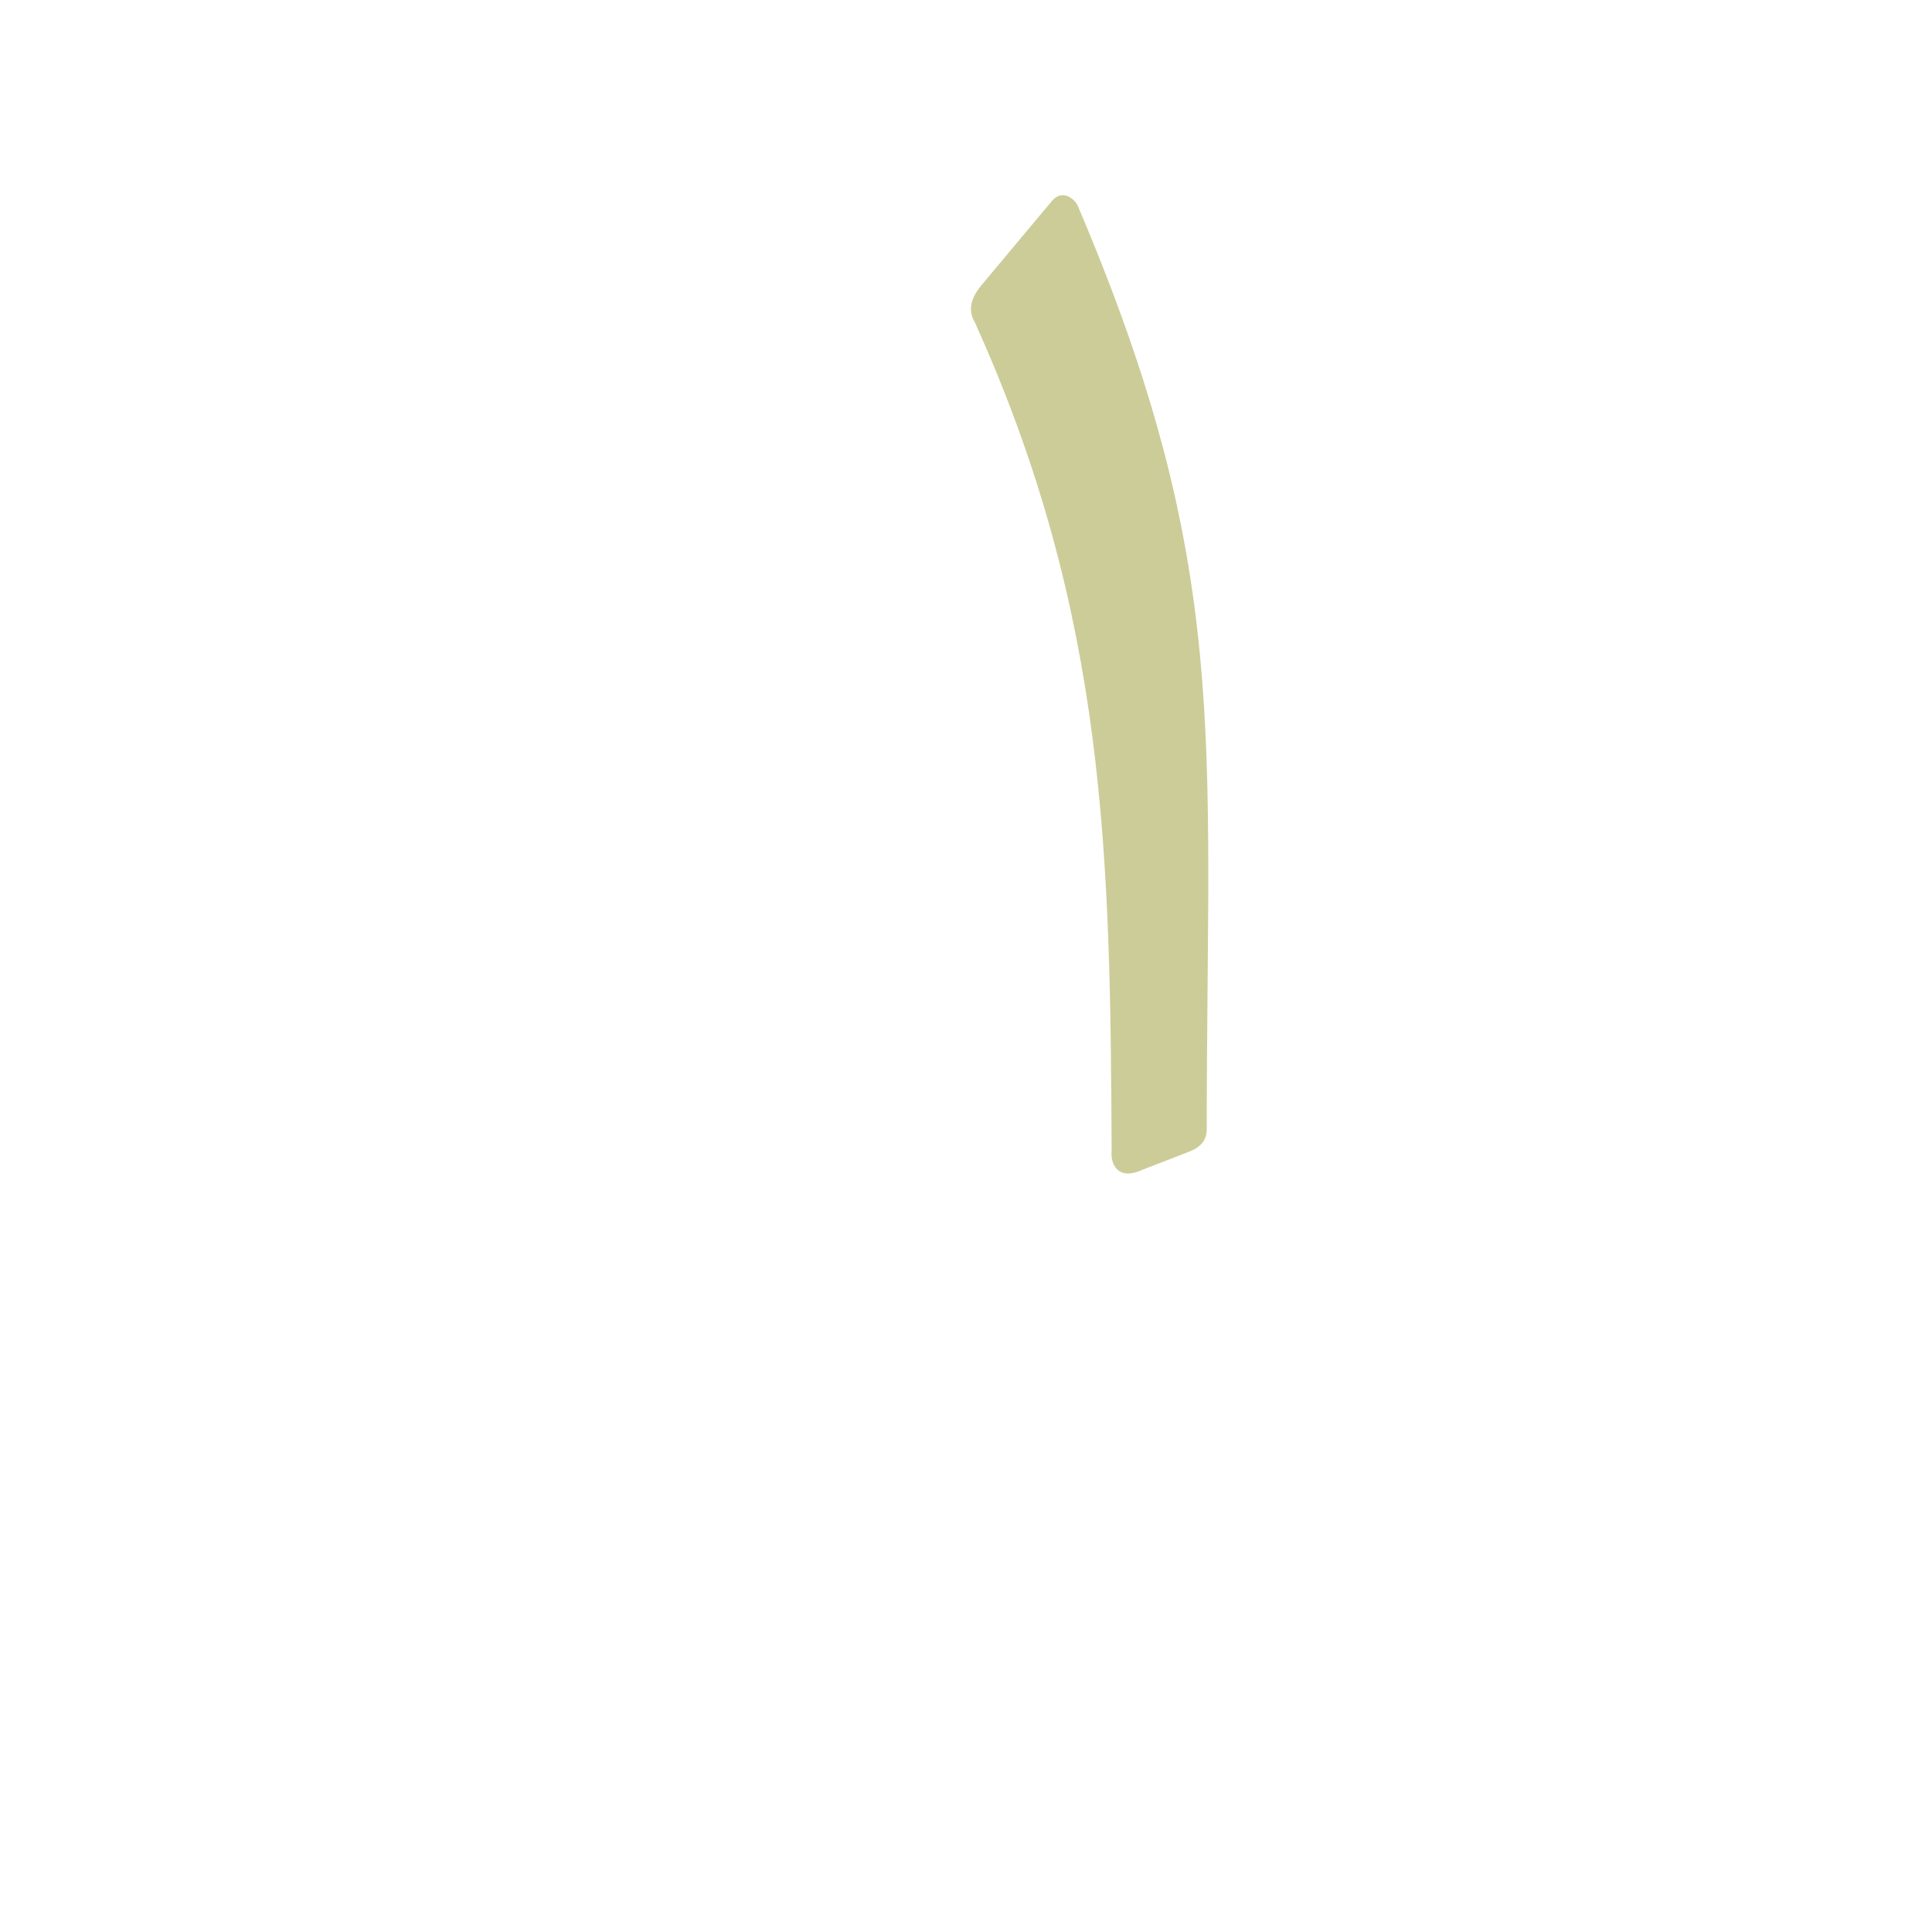
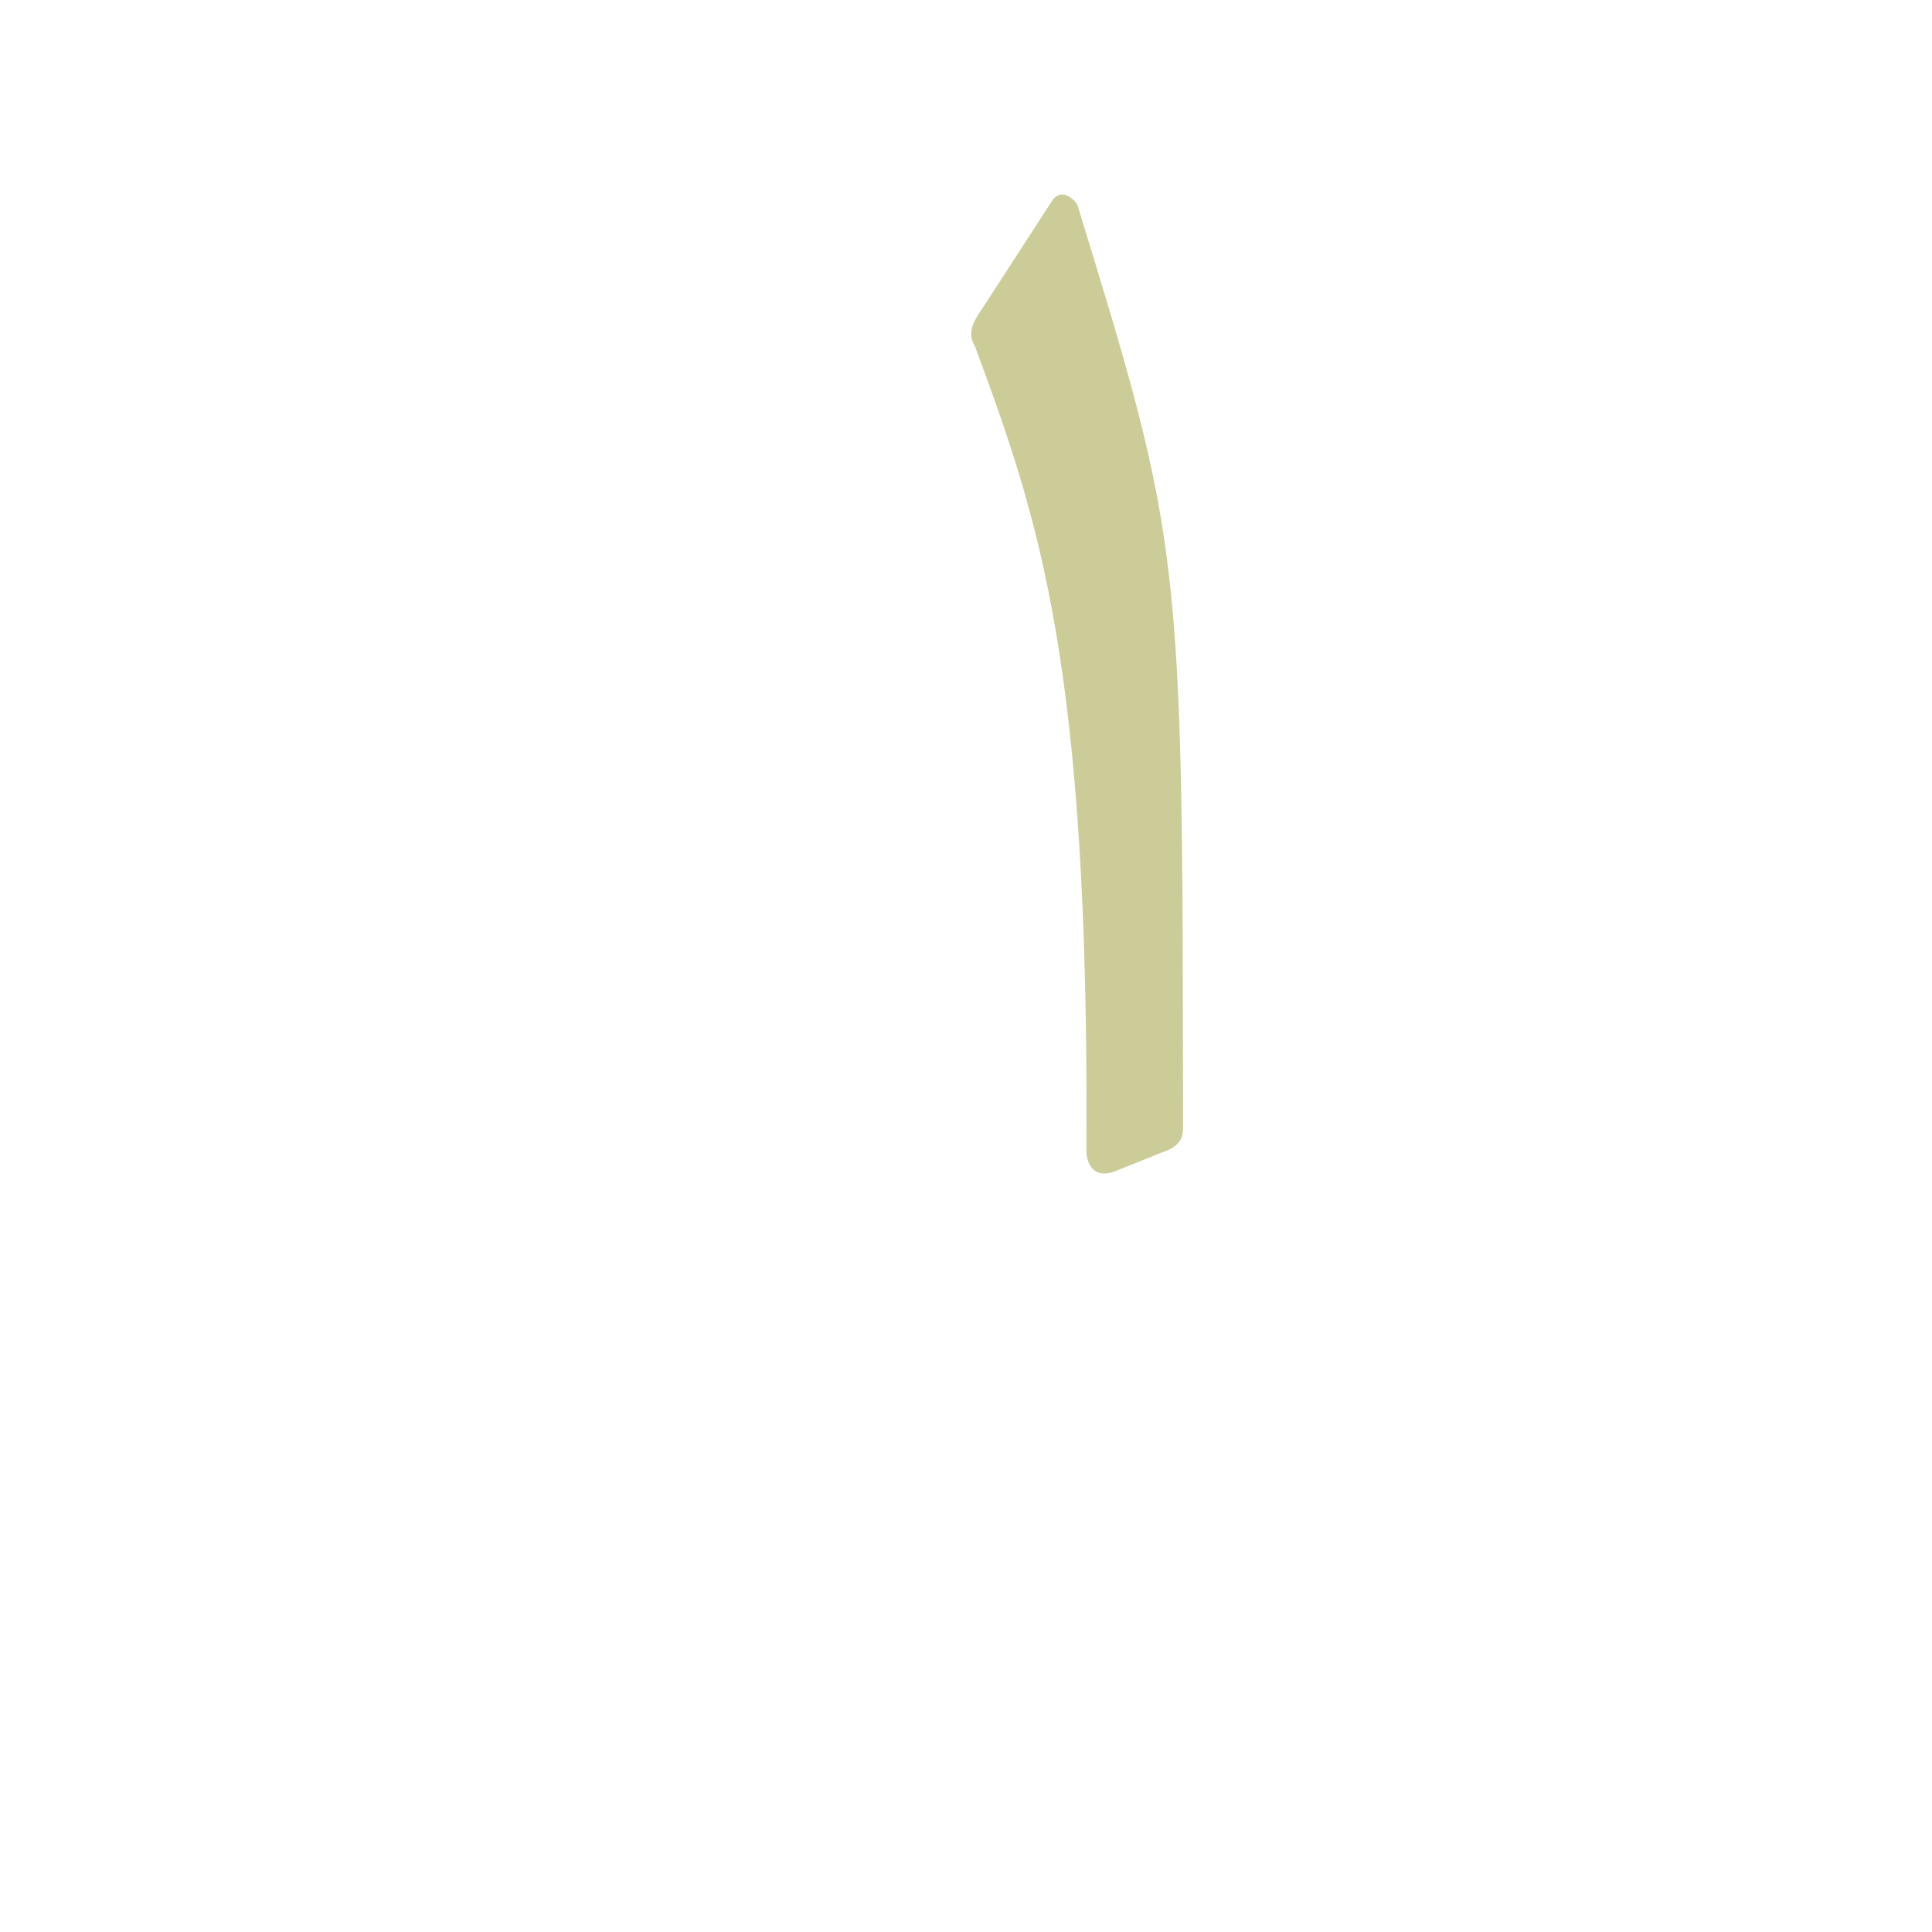
<svg xmlns="http://www.w3.org/2000/svg" xml:space="preserve" width="1300px" height="1300px" version="1.0" style="shape-rendering:geometricPrecision; text-rendering:geometricPrecision; image-rendering:optimizeQuality; fill-rule:evenodd; clip-rule:evenodd" viewBox="0 0 1300 1056">
  <defs>
    <style type="text/css">
   
    .fil0 {fill:#999933;fill-opacity:0.502}
   
  </style>
  </defs>
  <g id="_100:master">
-     <path class="fil0" d="M812 638c0,-264 17,-378 -87,-622 -2,-4 -10,-11 -17,-3l-46 55c-7,8 -12,17 -6,27 89,197 91,360 92,557 -1,9 4,21 21,13l31 -12c8,-3 12,-8 12,-15z" />
+     <path class="fil0" d="M796 638c0,-389 -1,-394 -71,-622 -2,-4 -11,-12 -17,-3l-46 71c-6,9 -12,17 -6,27 43,116 77,214 75,541 0,9 5,21 22,13l30 -12c9,-3 13,-8 13,-15z" />
  </g>
</svg>
